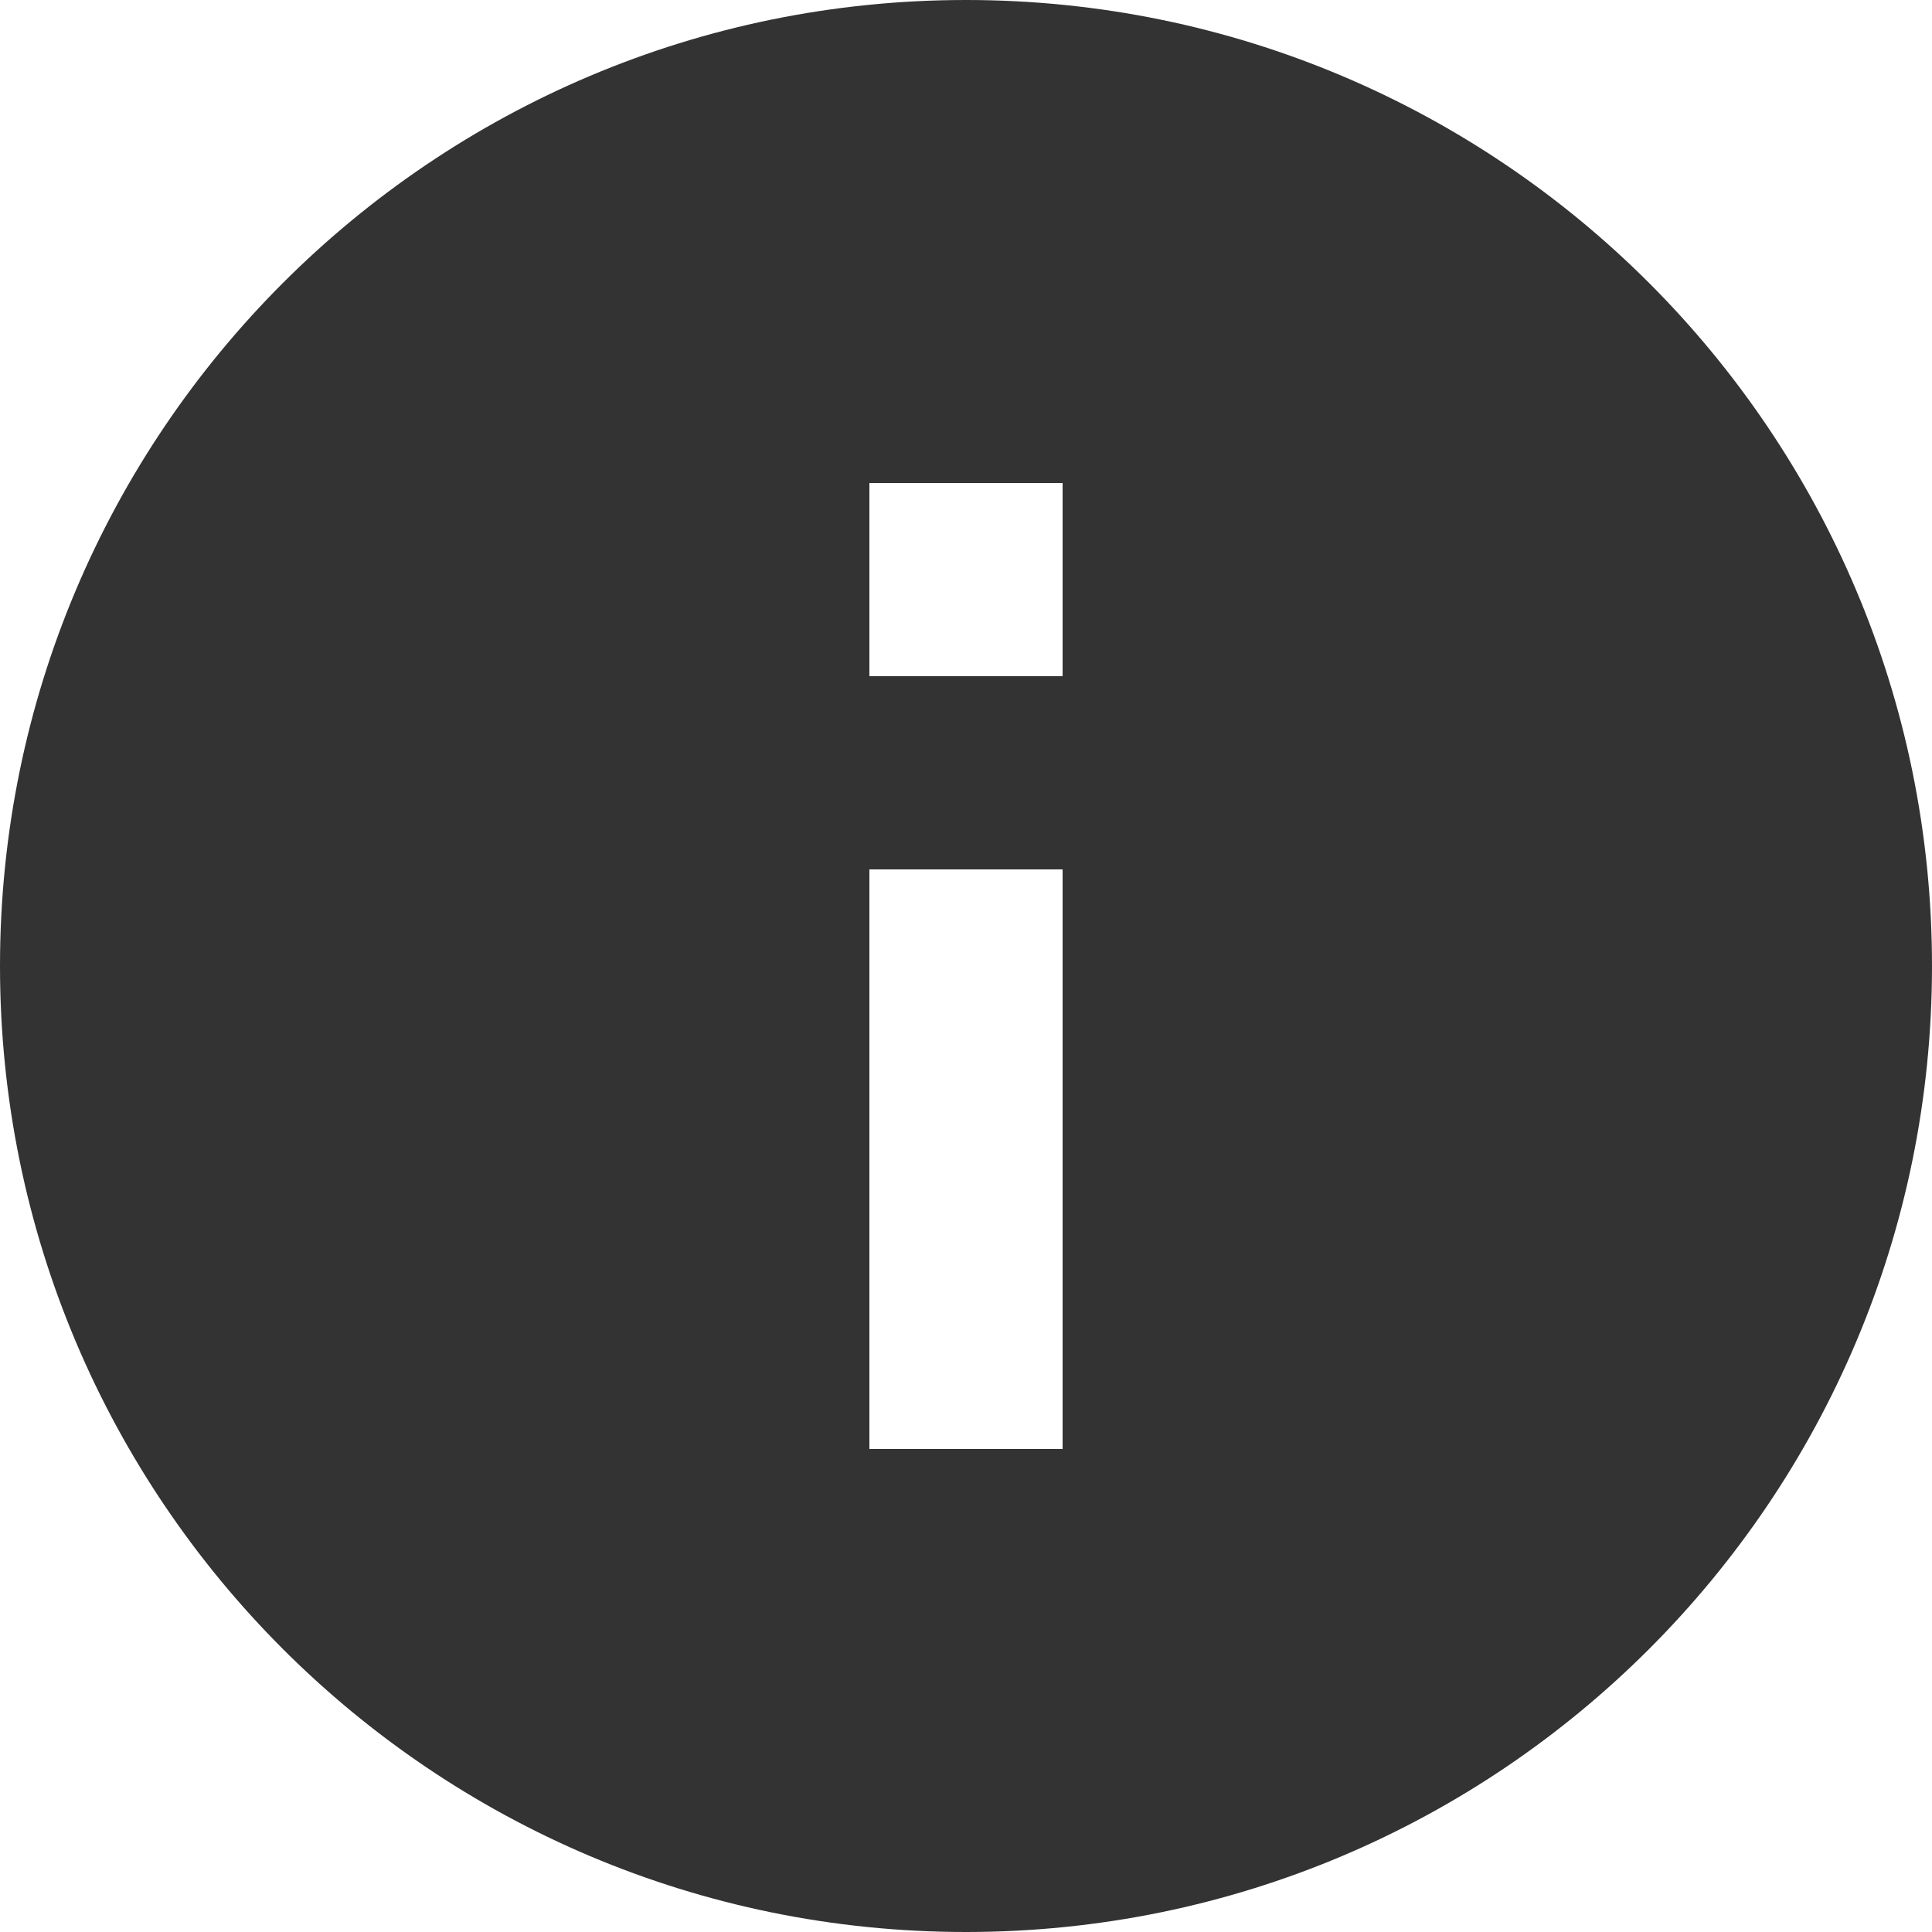
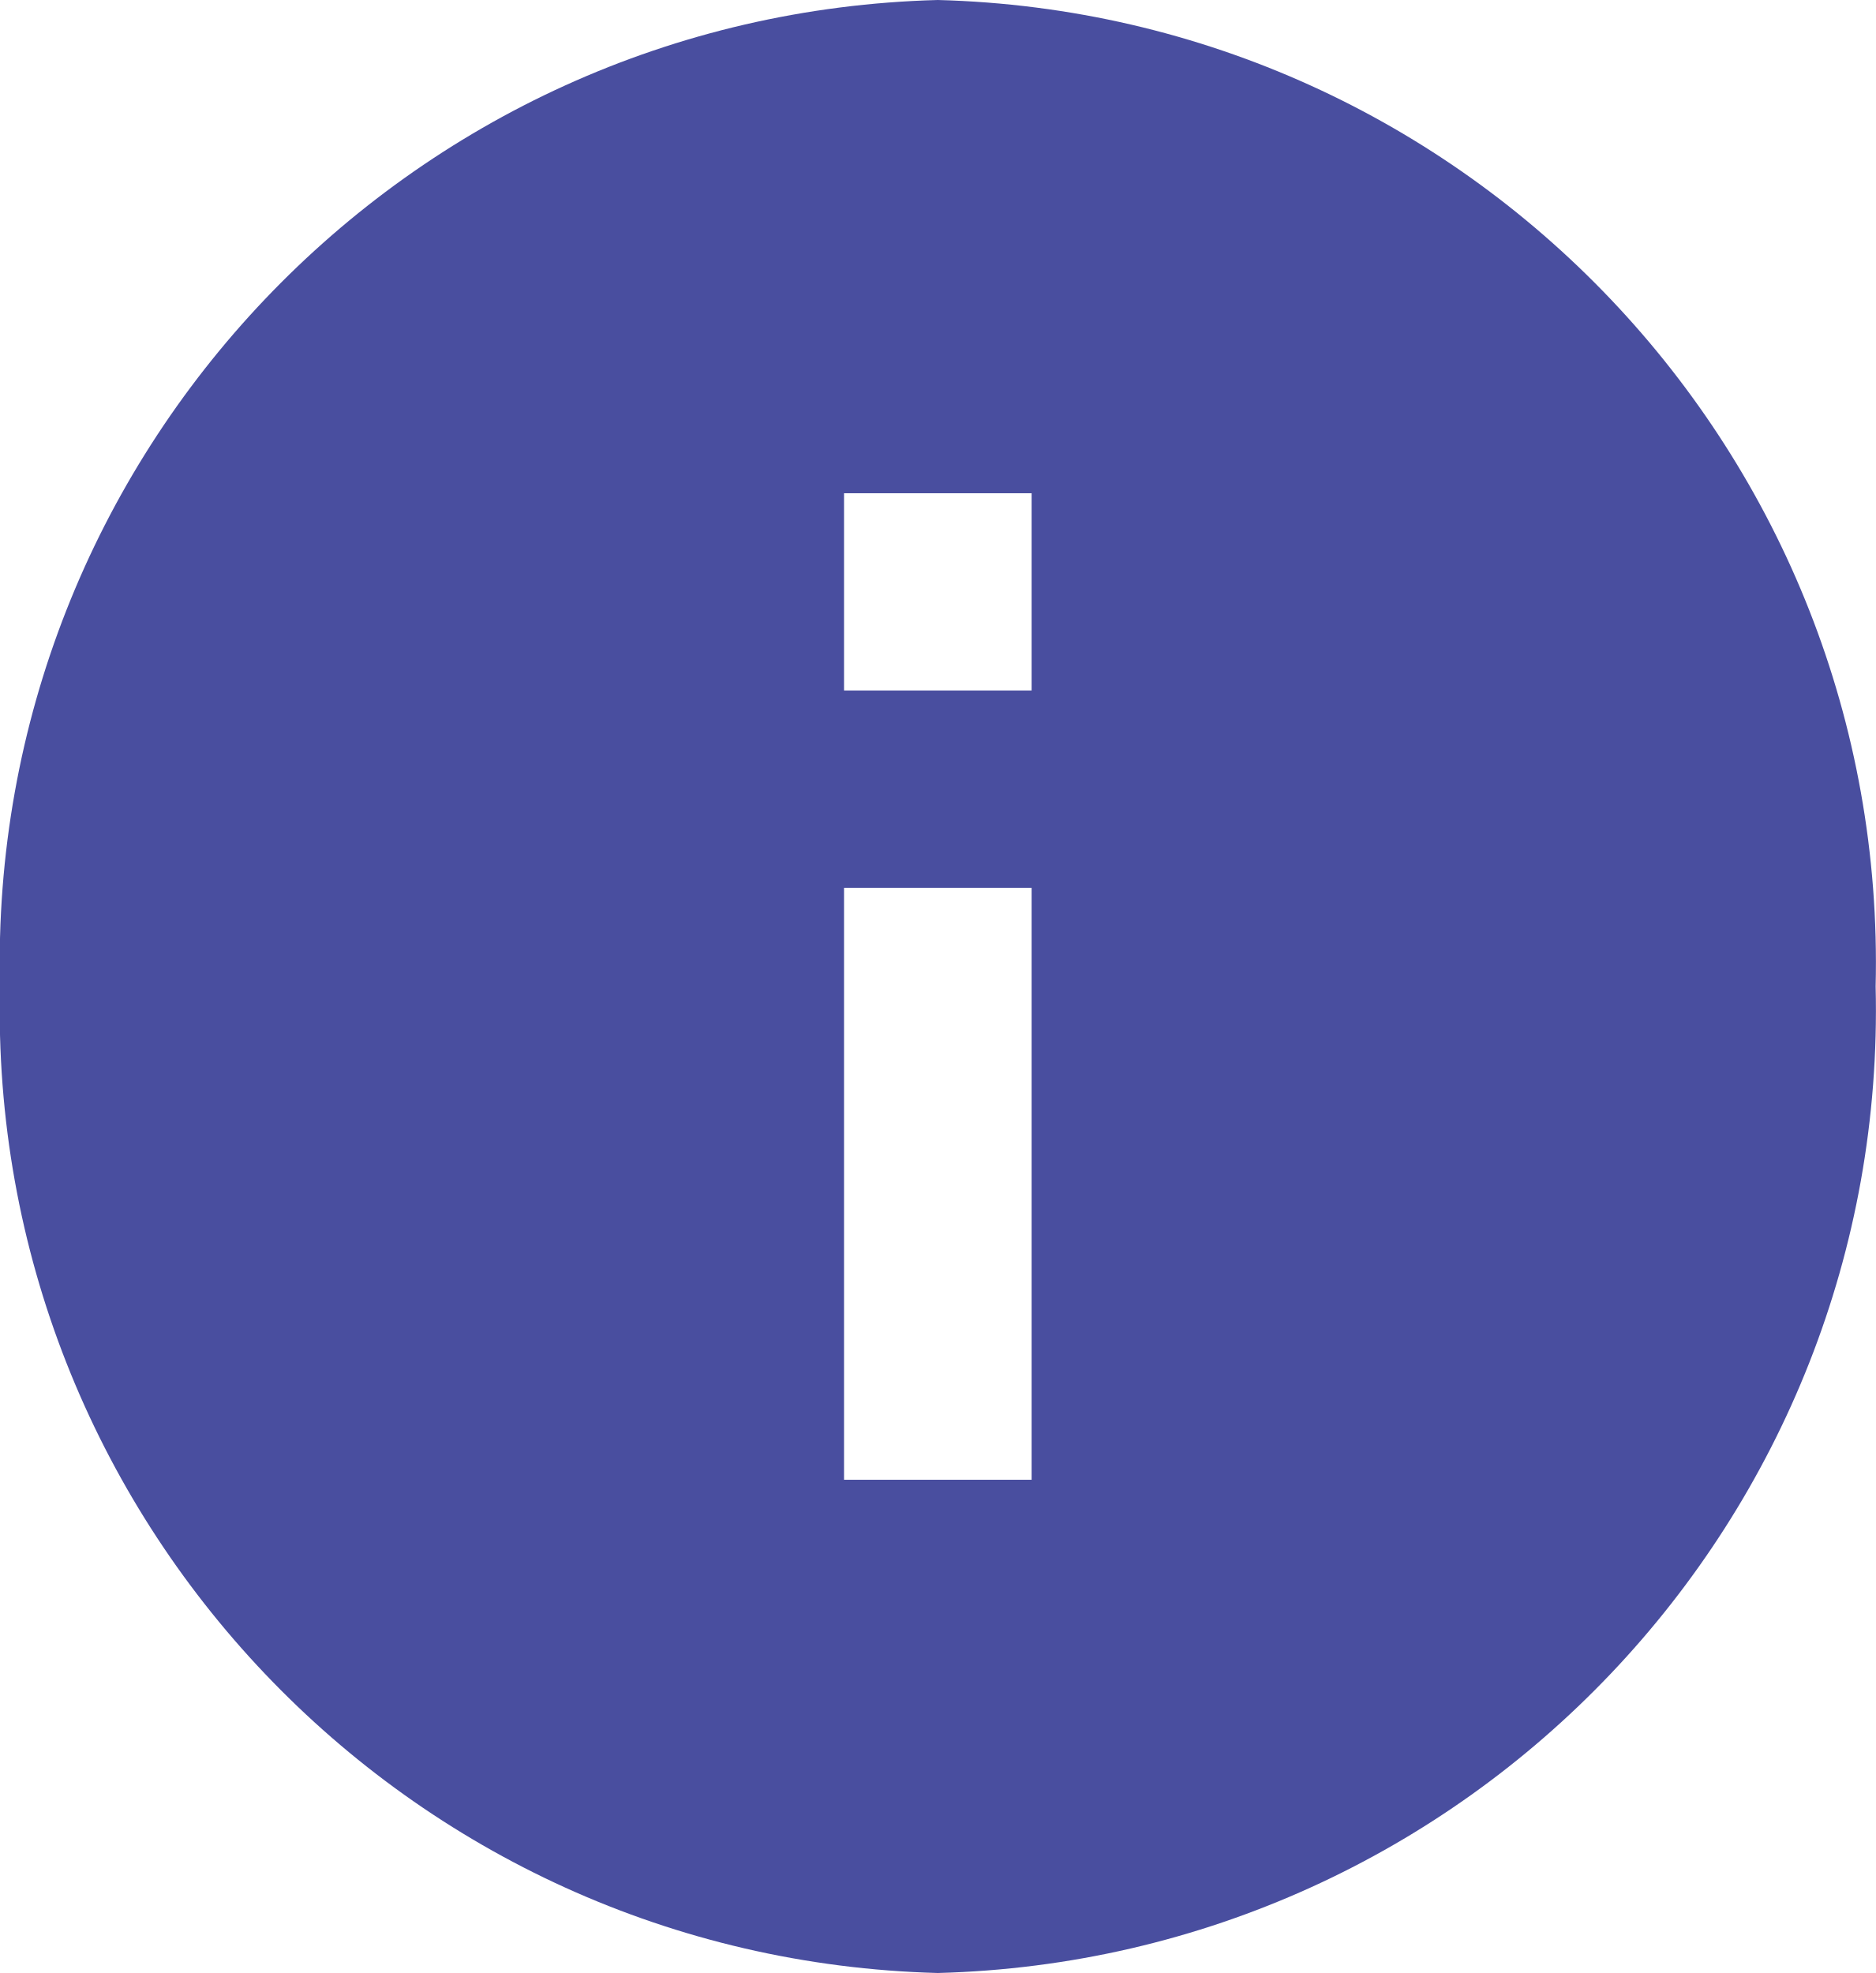
- <svg xmlns="http://www.w3.org/2000/svg" width="20" height="20" viewBox="0 0 20 20">
-   <defs>
-     <style>.a{fill:#333;}</style>
-   </defs>
-   <path class="a" d="M12,2A10,10,0,1,0,22,12,10,10,0,0,0,12,2Zm1,15H11V11h2Zm0-8H11V7h2Z" transform="translate(-2 -2)" />
+ <svg xmlns="http://www.w3.org/2000/svg" width="20" height="21.039" viewBox="0 0 20 21.039">
+   <path id="ic_info_24px" d="M12,2A10.273,10.273,0,0,0,2,12.519,10.273,10.273,0,0,0,12,23.039,10.273,10.273,0,0,0,22,12.519,10.273,10.273,0,0,0,12,2Zm1,15.779H11V11.467h2Zm0-8.416H11V7.26h2Z" transform="translate(-2 -2)" fill="#494e9f" />
</svg>
